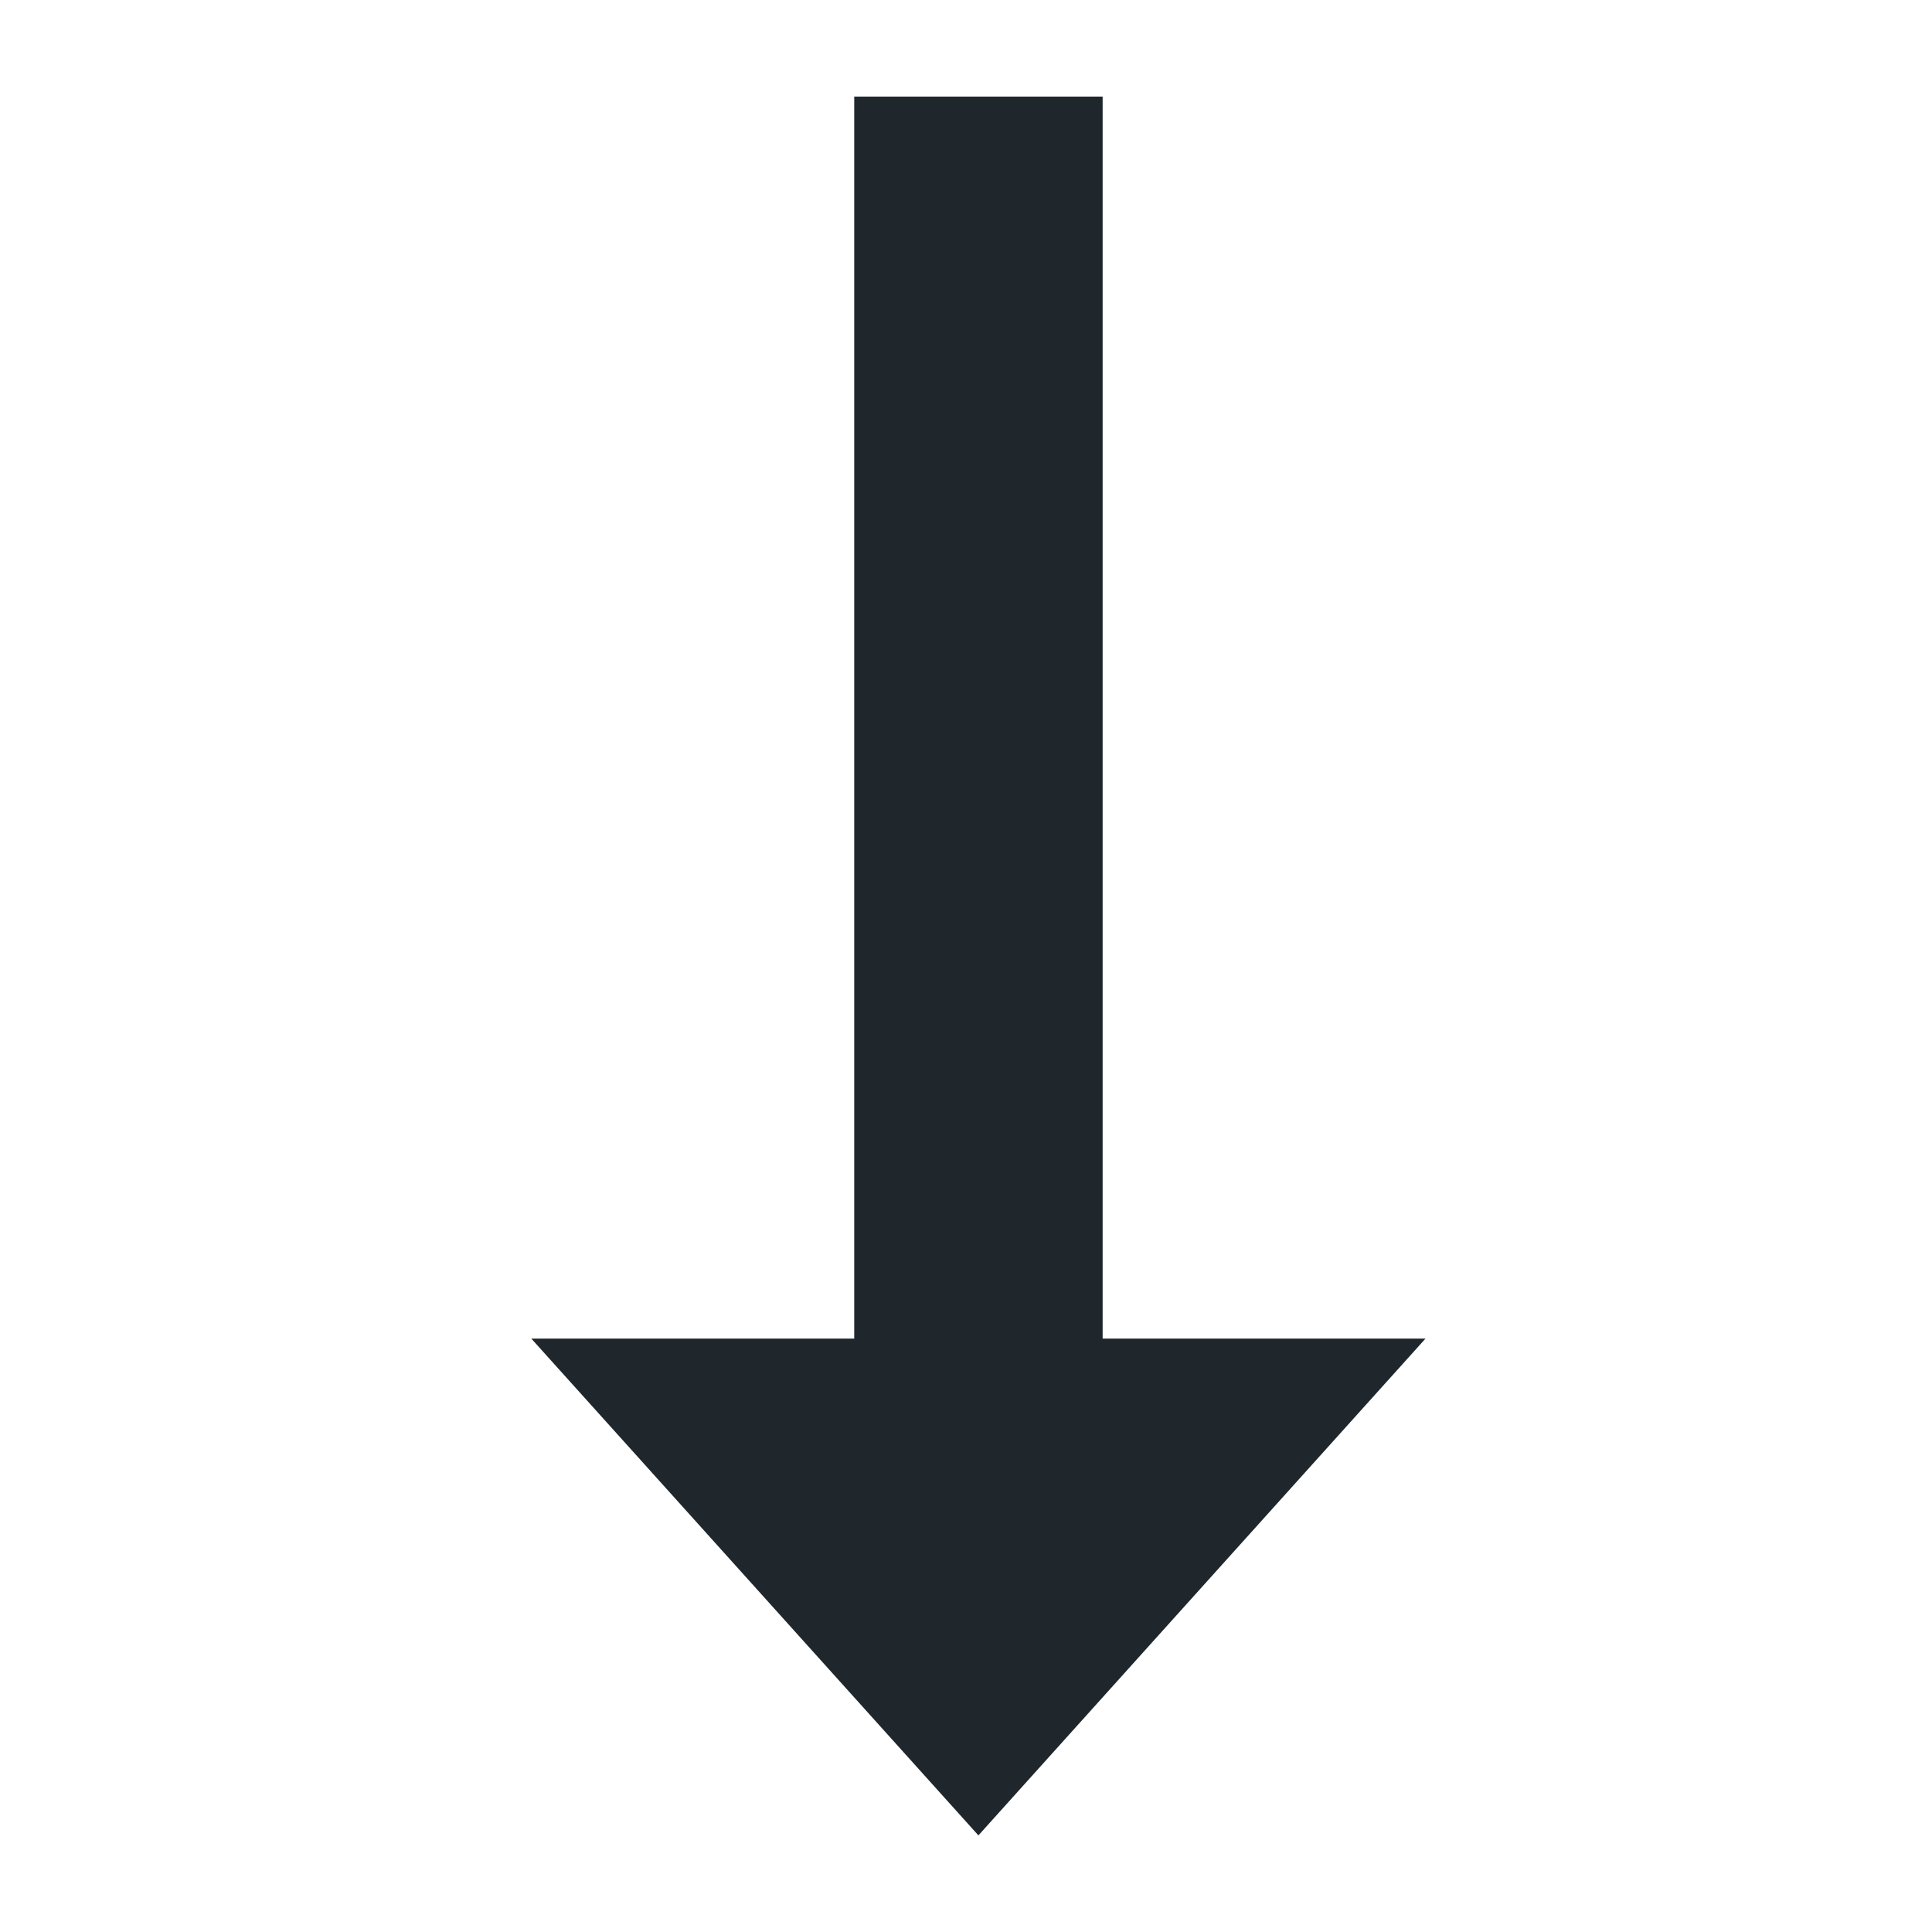
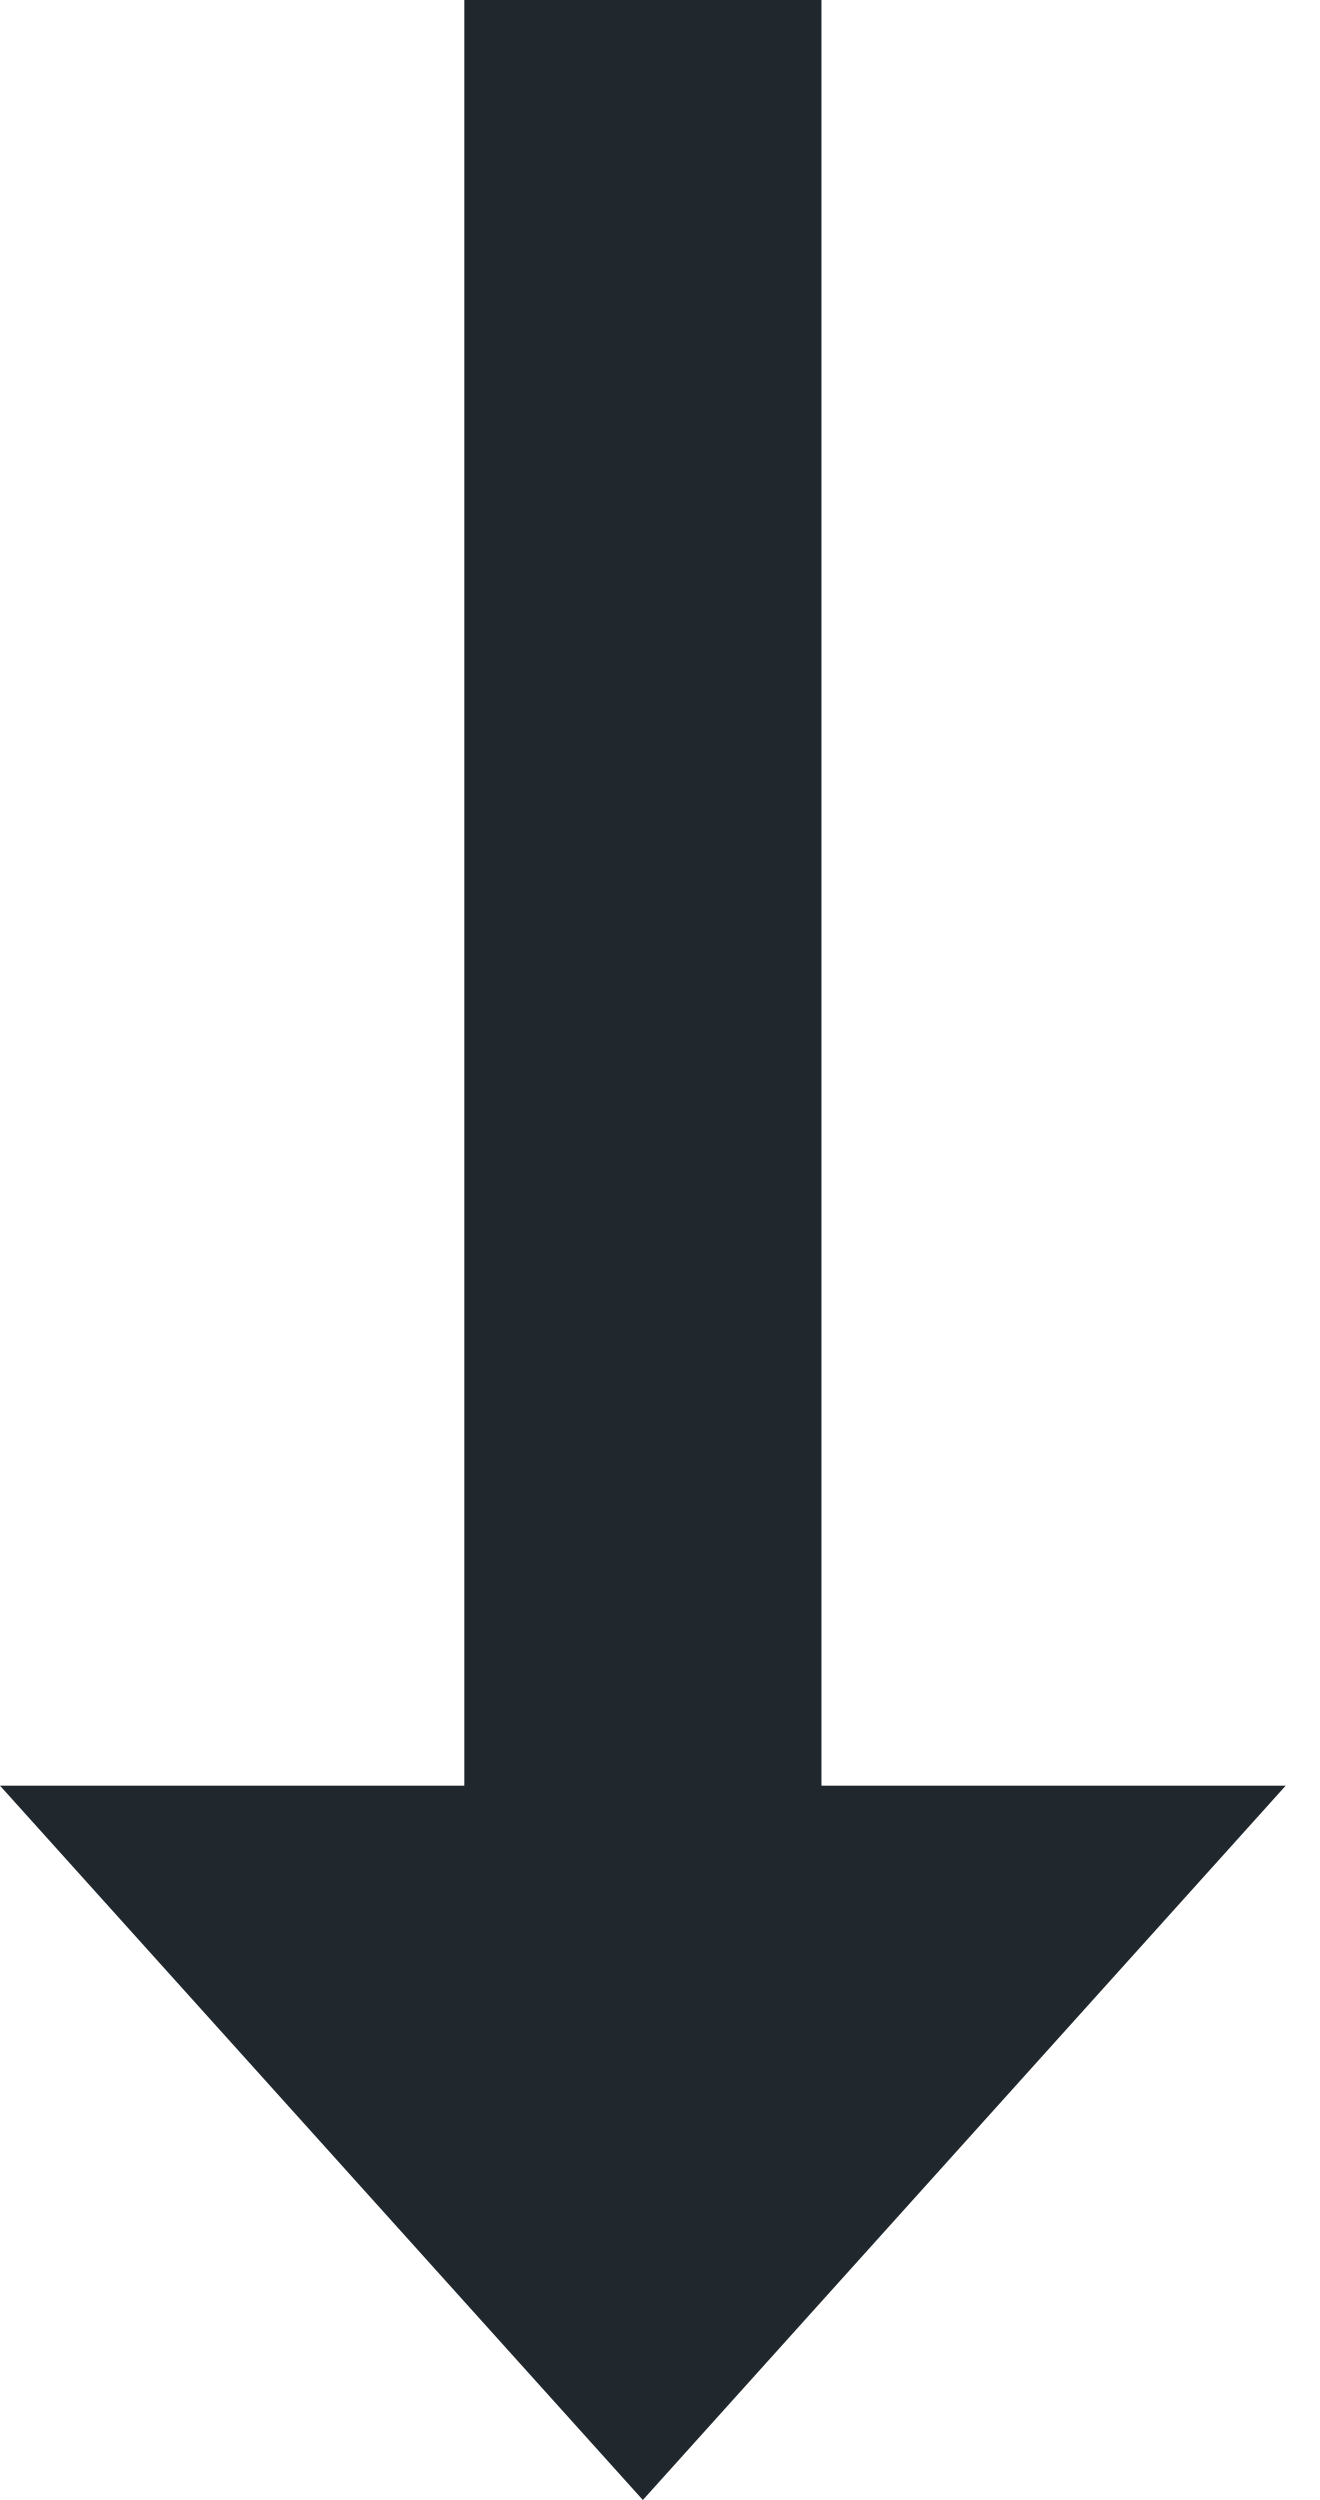
- <svg xmlns="http://www.w3.org/2000/svg" width="40" height="40" viewBox="0 0 40 40">
-   <g fill="none" fill-rule="evenodd">
-     <path fill="#1F272D" d="M22.829,27.714 L22.829,2 L17.686,2 L17.686,27.714 L11,27.714 L20.257,38 L29.514,27.714 L22.829,27.714 Z" />
+ <svg xmlns="http://www.w3.org/2000/svg" xmlns:xlink="http://www.w3.org/1999/xlink" width="19" height="36" viewBox="0 0 19 36" version="1.1">
+   <g id="Canvas" transform="translate(-6 -169)">
+     <g id="arrow-down">
+       <use xlink:href="#path0_fill" transform="translate(6 169)" fill="#20282D" />
+     </g>
  </g>
+   <defs>
+     <path id="path0_fill" fill-rule="evenodd" d="M 11.829 0L 6.686 0L 6.686 25.714L 0 25.714L 9.257 36L 18.514 25.714L 11.829 25.714L 11.829 0Z" />
+   </defs>
</svg>
